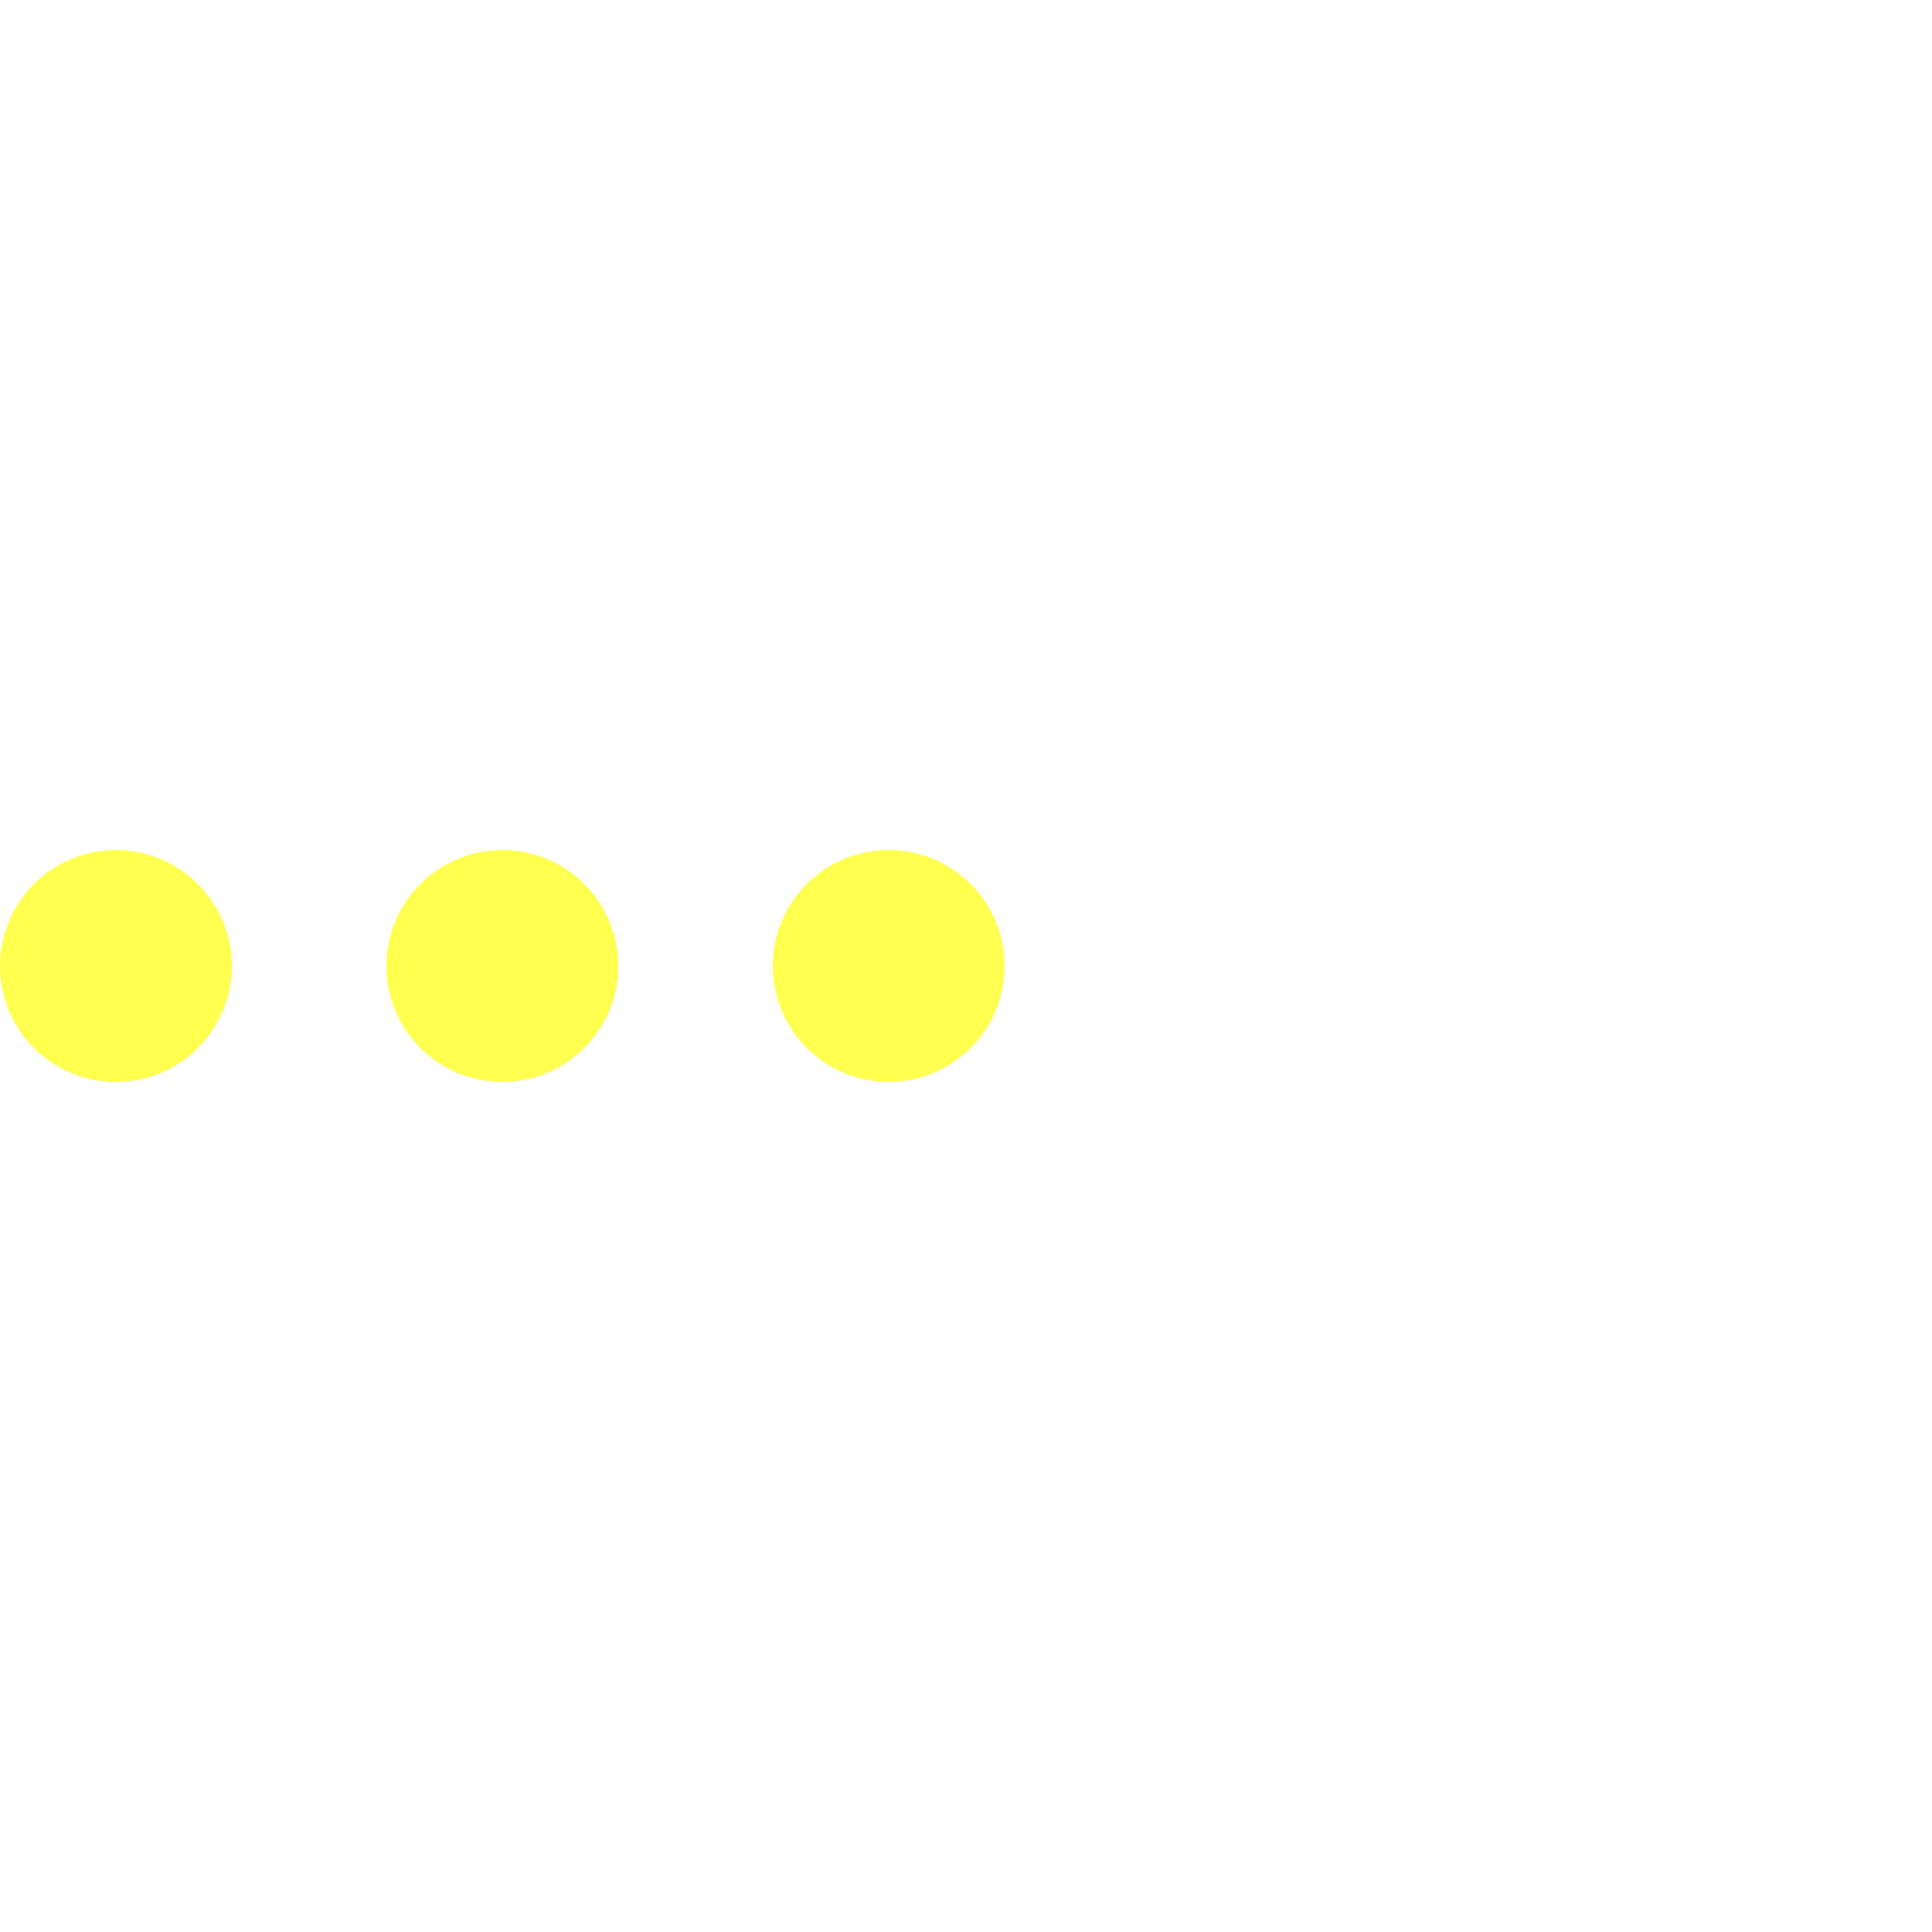
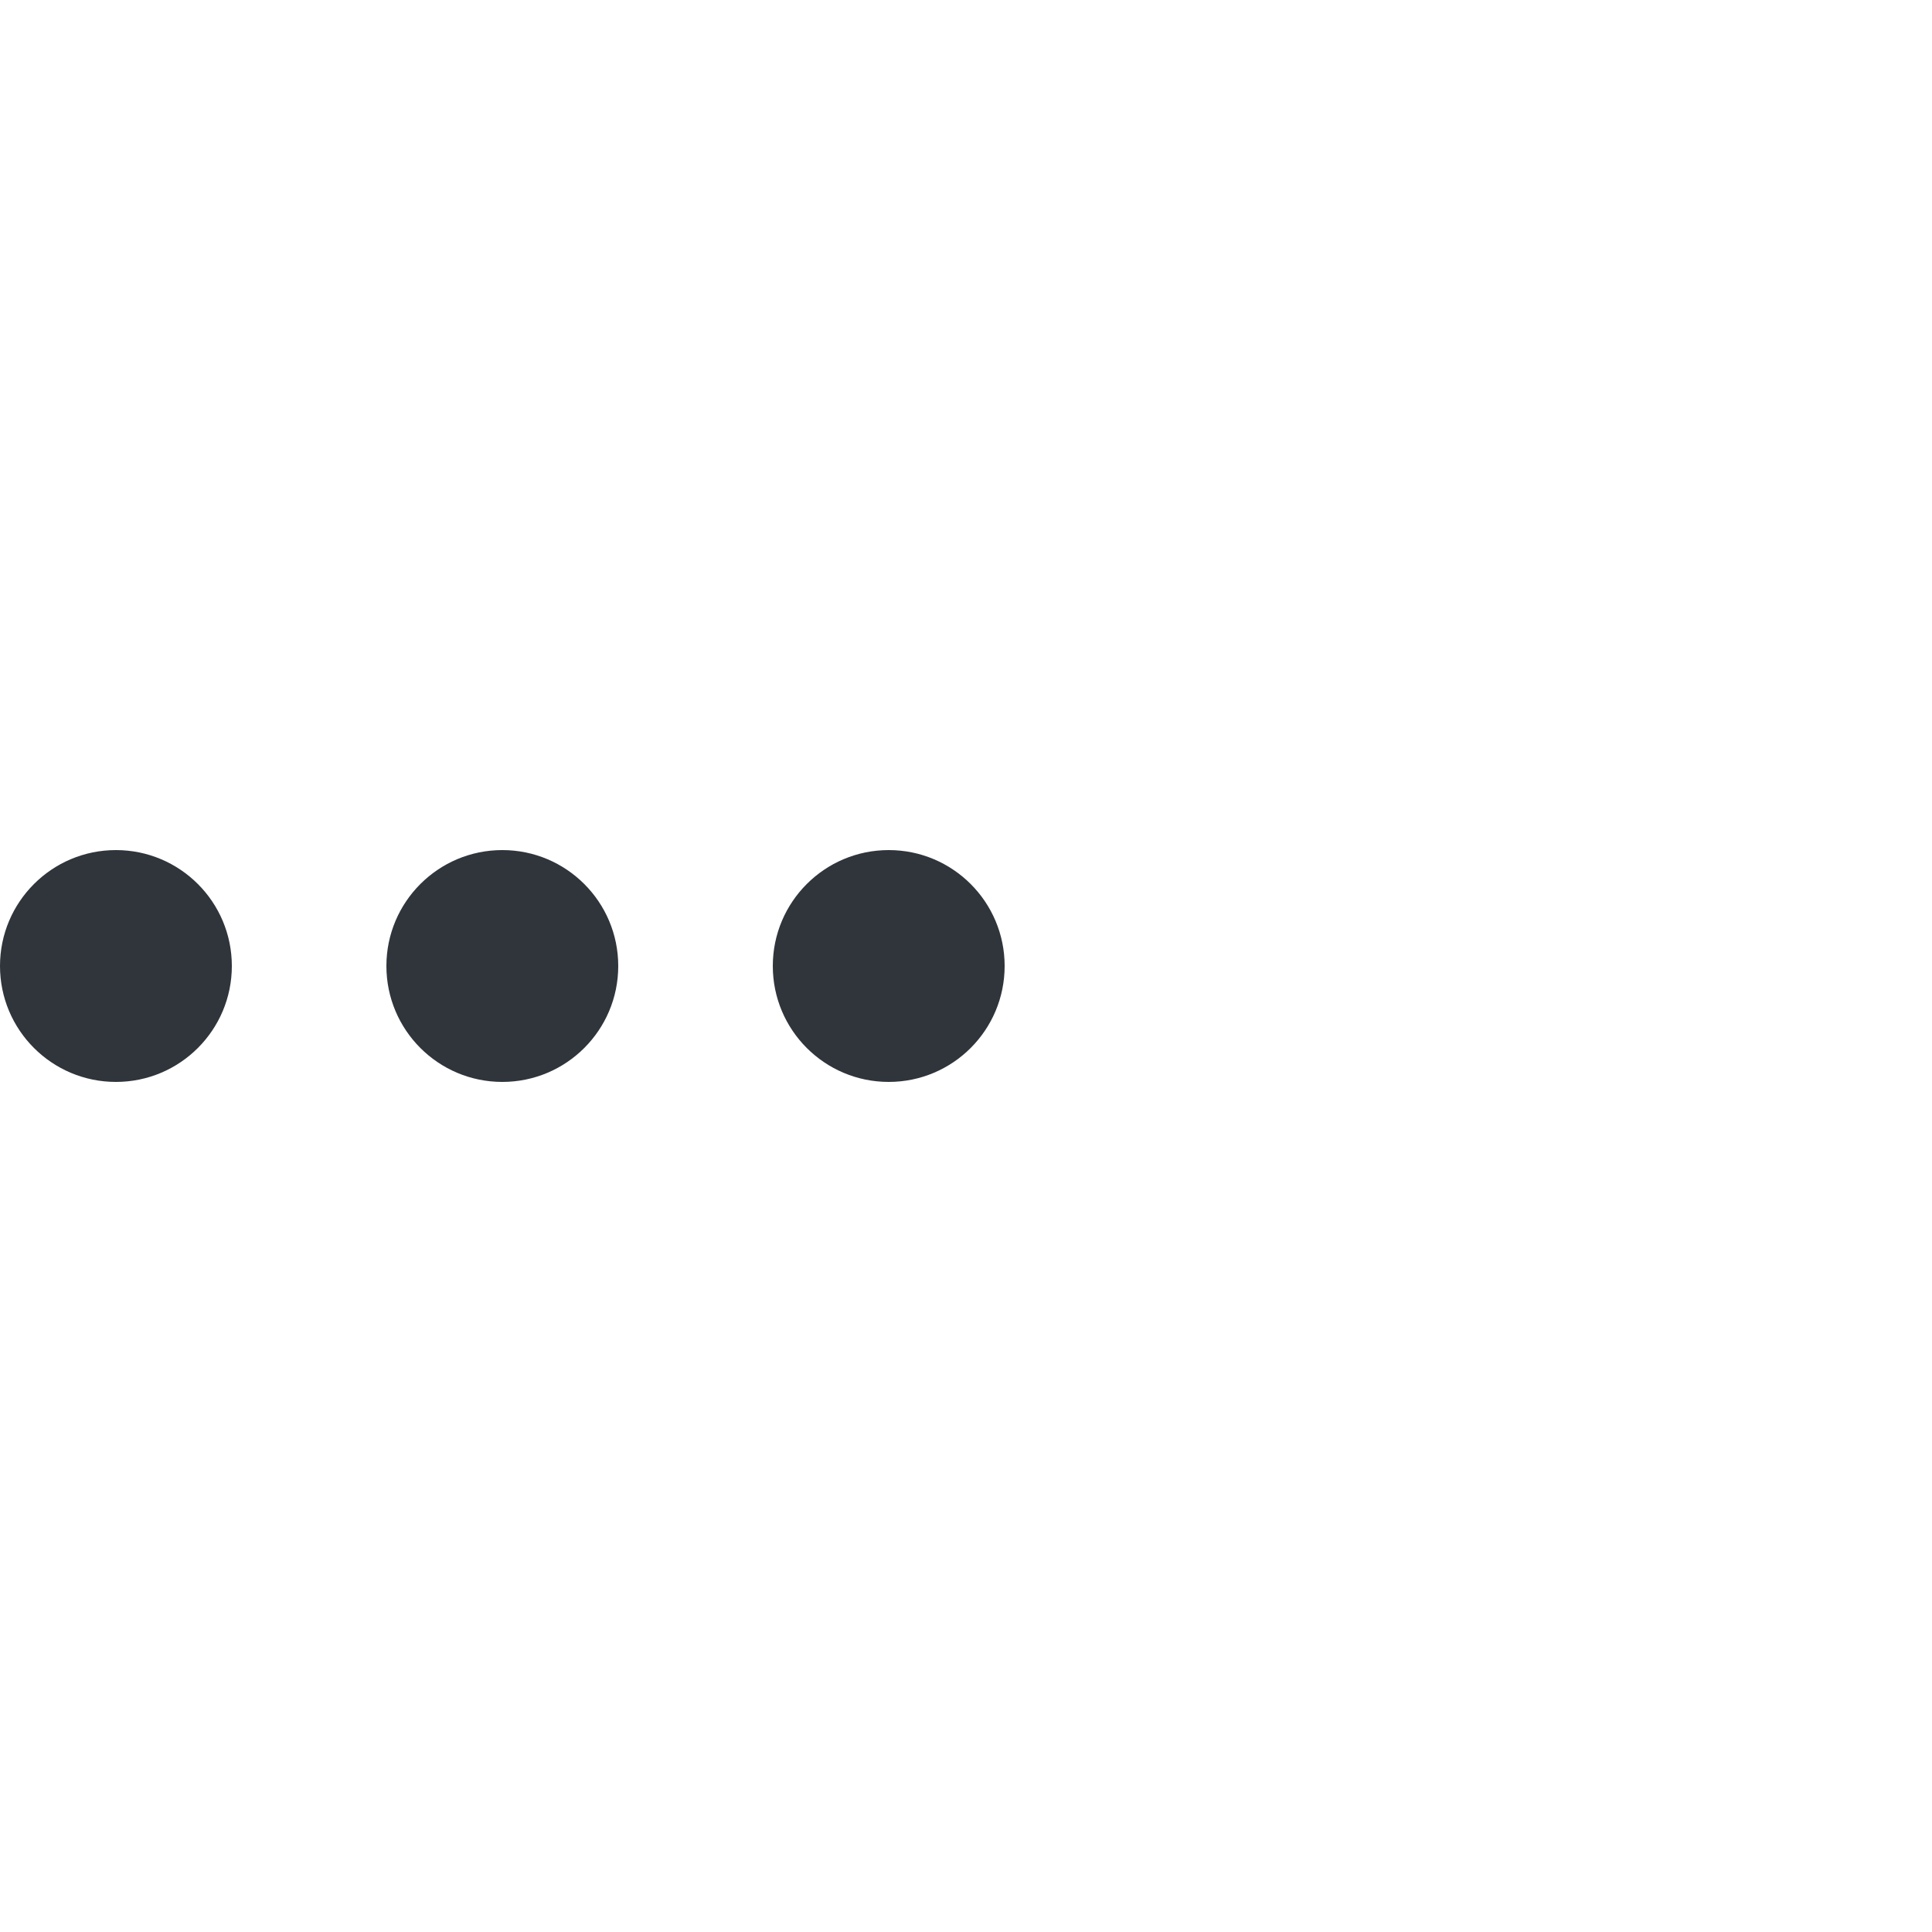
<svg xmlns="http://www.w3.org/2000/svg" version="1.1" id="L4" x="0px" y="0px" viewBox="0 0 100 100" enable-background="new 0 0 0 0" xml:space="preserve">
-   <circle fill="#FFFF50" stroke="none" cx="6" cy="50" r="6">
+   <circle fill="#2F353B" stroke="none" cx="6" cy="50" r="6">
    <animate attributeName="opacity" dur="1s" values="0;1;0" repeatCount="indefinite" begin="0.1" />
  </circle>
-   <circle fill="#FFFF50" stroke="none" cx="26" cy="50" r="6">
+   <circle fill="#2F353B" stroke="none" cx="26" cy="50" r="6">
    <animate attributeName="opacity" dur="1s" values="0;1;0" repeatCount="indefinite" begin="0.2" />
  </circle>
-   <circle fill="#FFFF50" stroke="none" cx="46" cy="50" r="6">
+   <circle fill="#2F353B" stroke="none" cx="46" cy="50" r="6">
    <animate attributeName="opacity" dur="1s" values="0;1;0" repeatCount="indefinite" begin="0.3" />
  </circle>
</svg>
